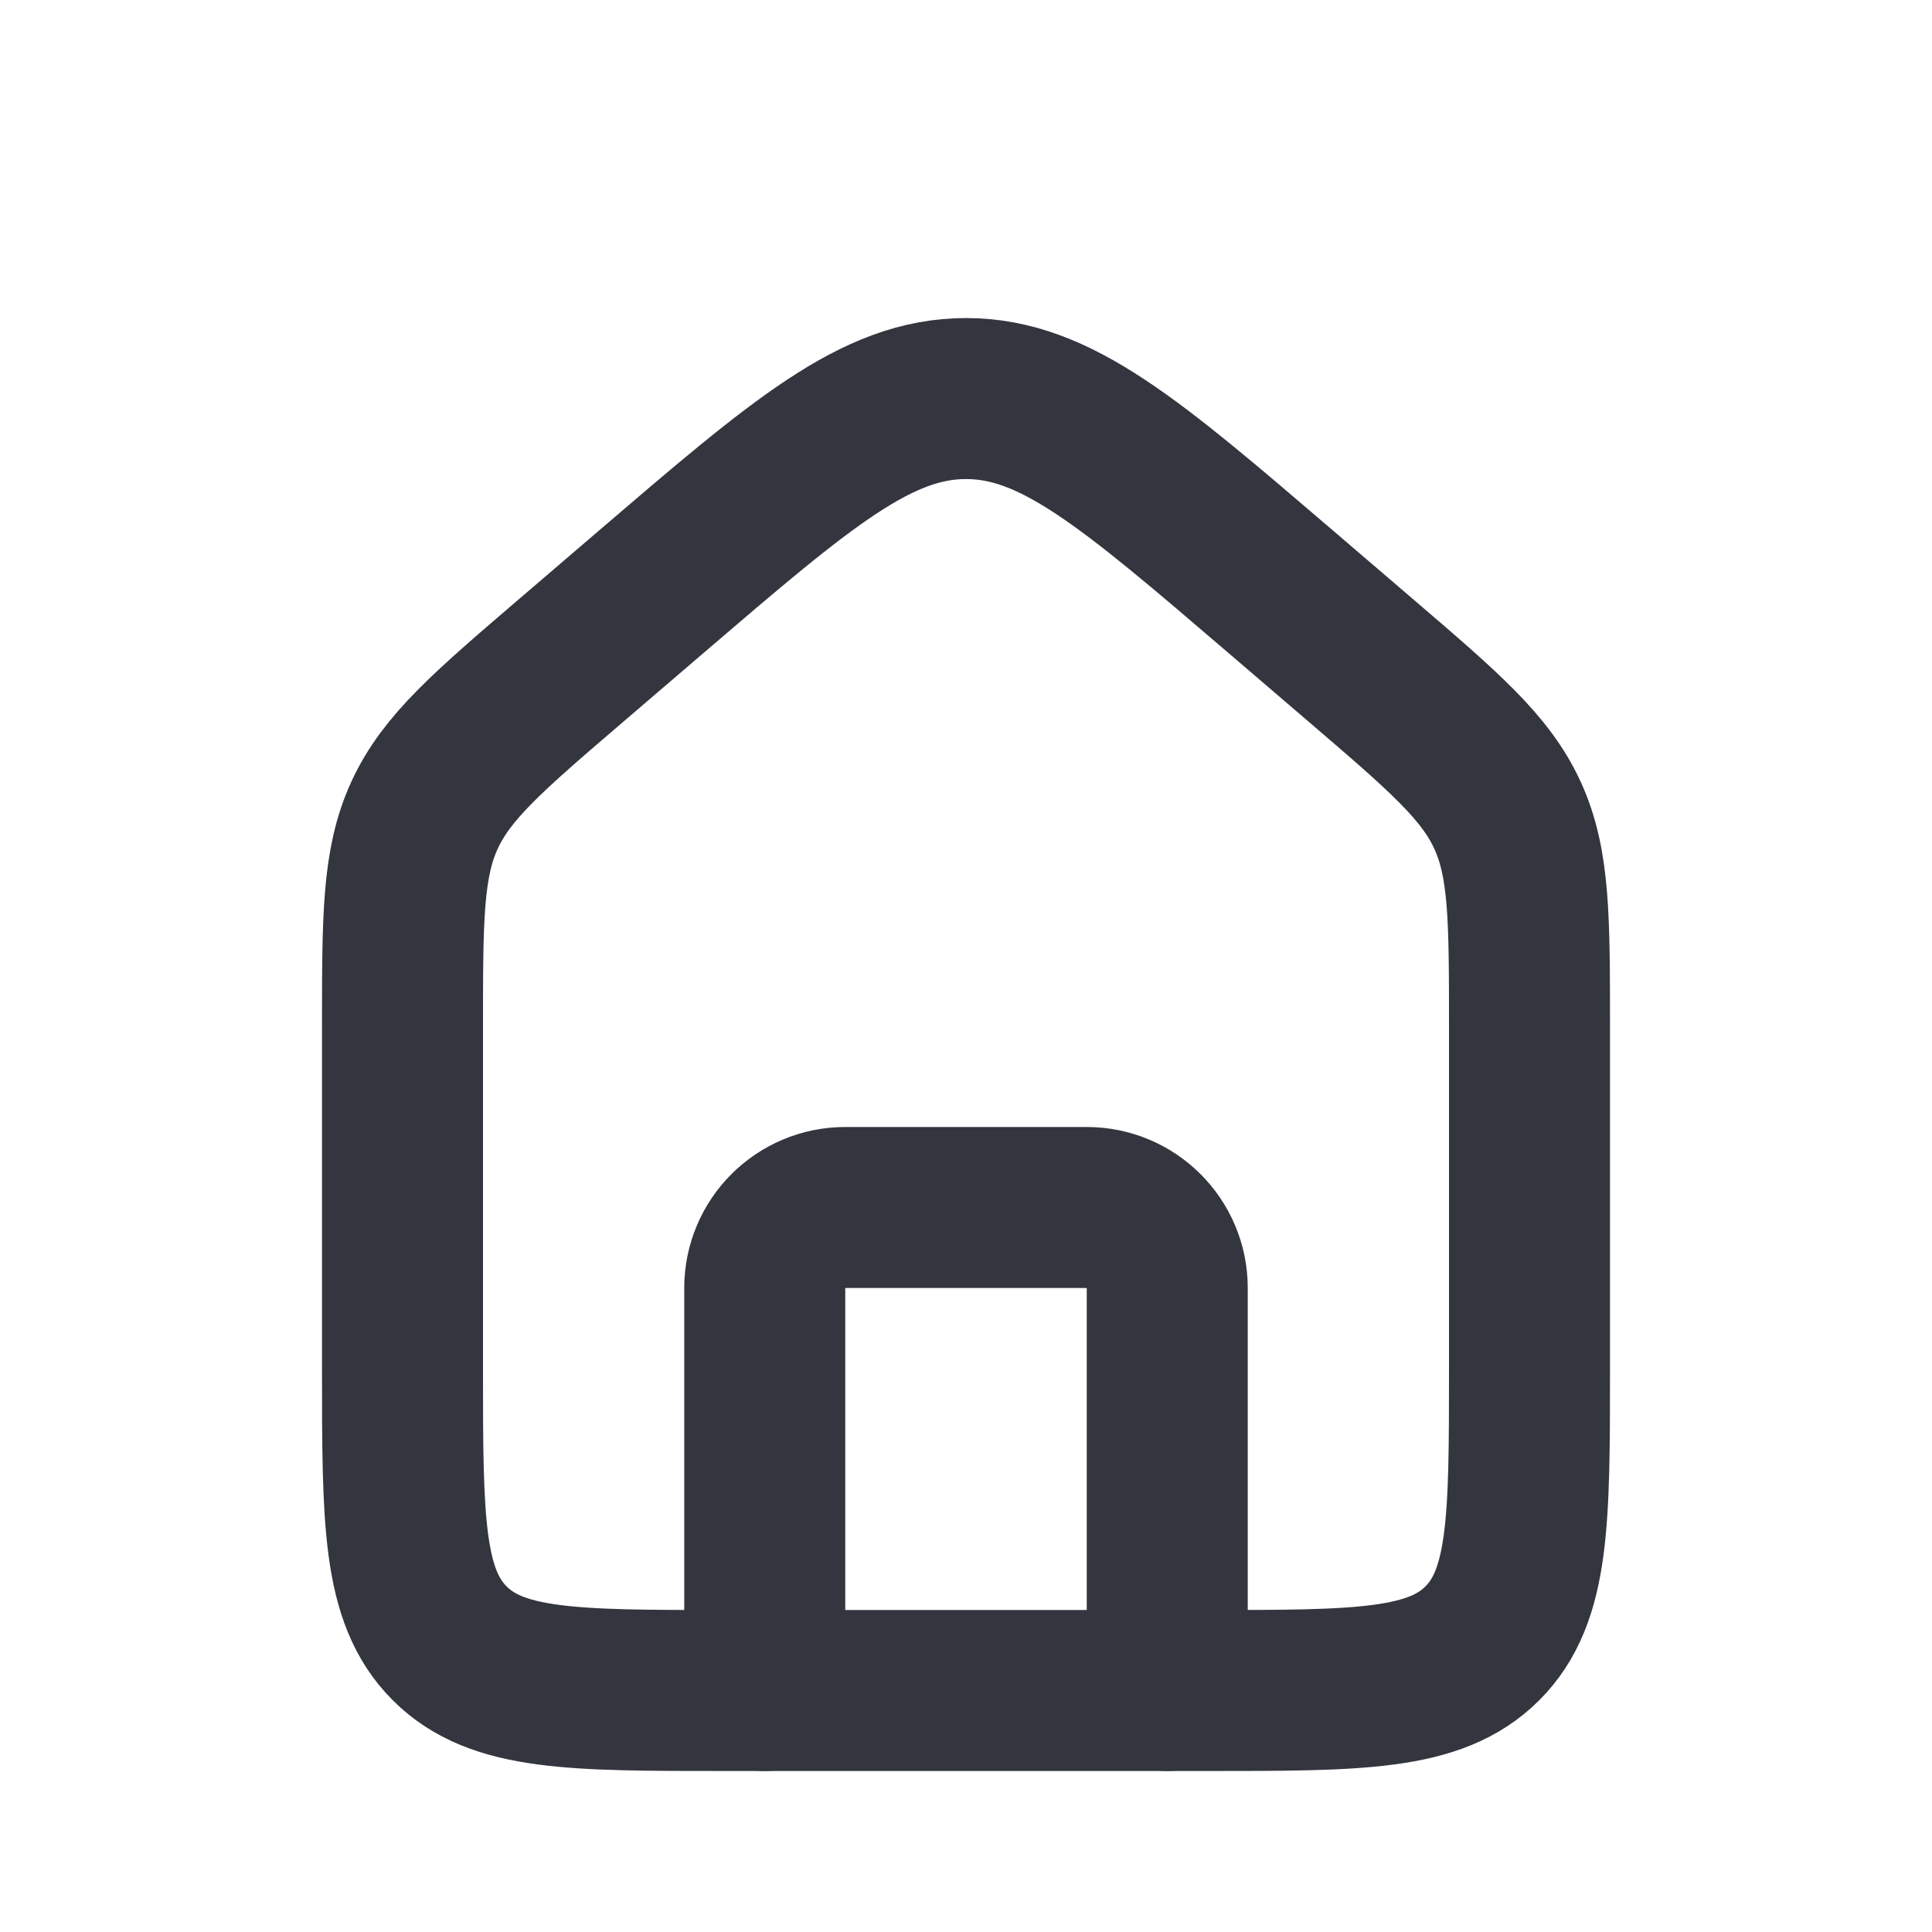
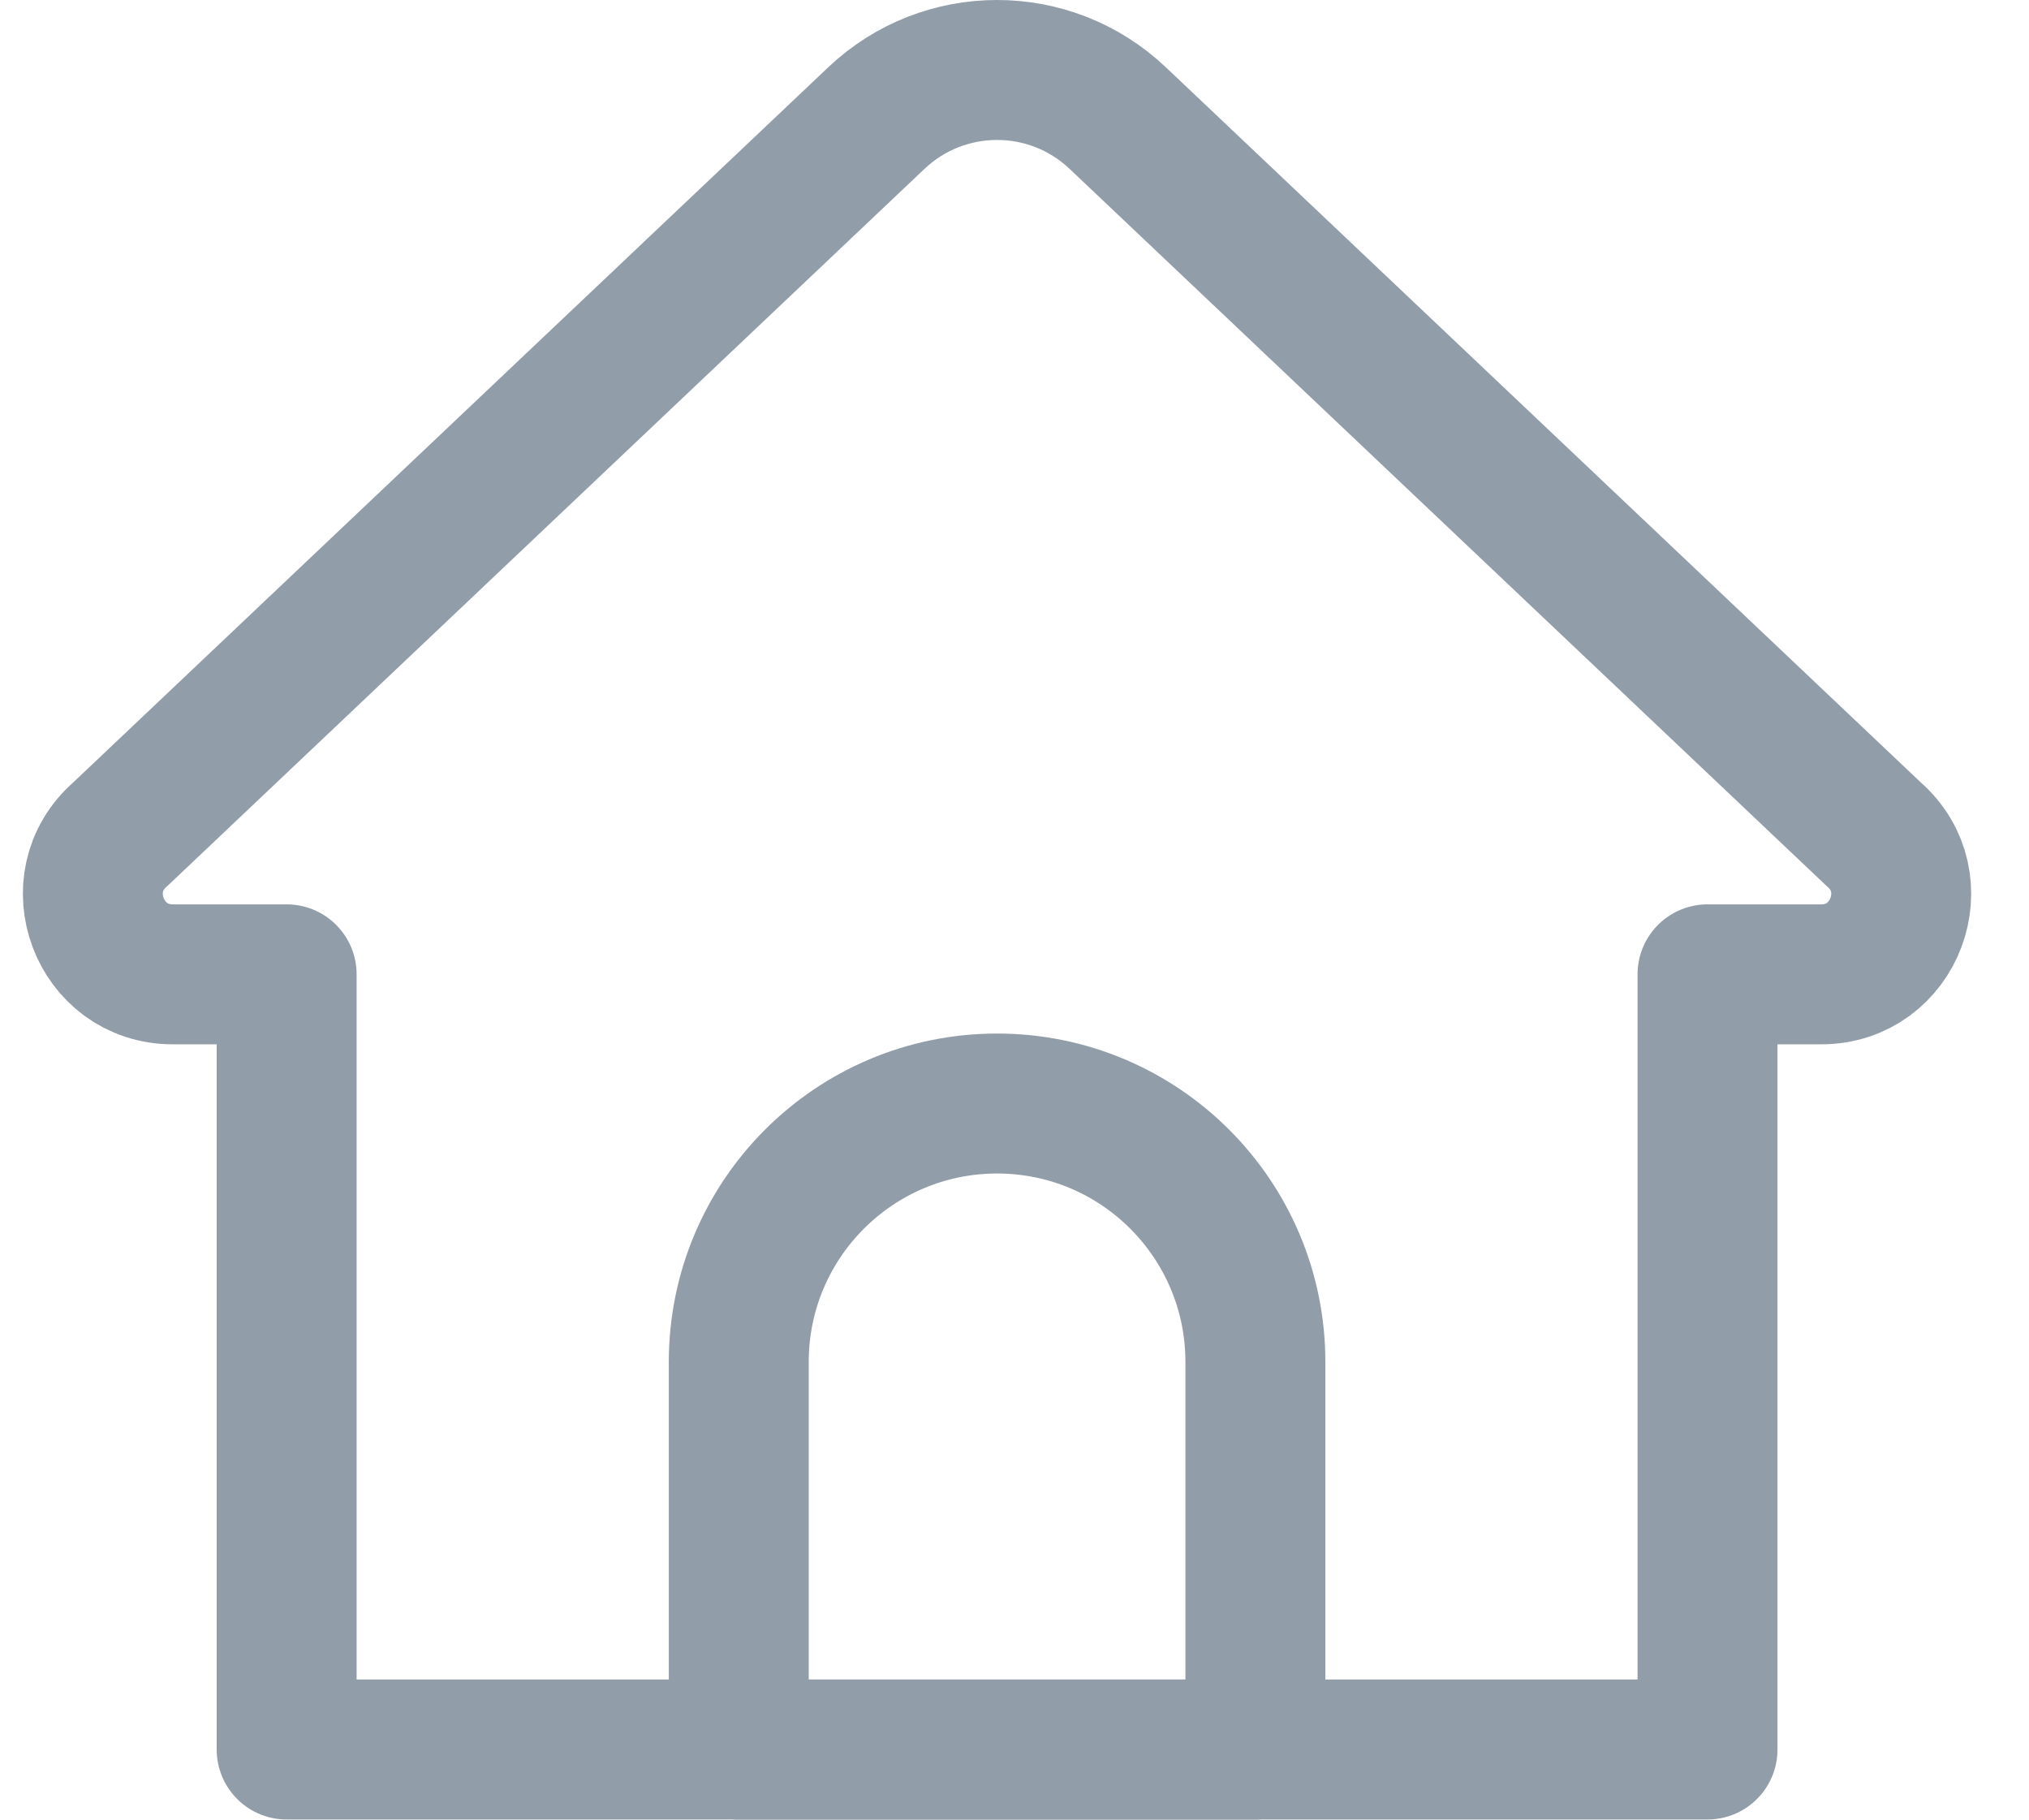
- <svg xmlns="http://www.w3.org/2000/svg" width="24" height="24" viewBox="0 0 24 24" fill="none">
-   <path d="M5 12.76C5 11.402 5 10.723 5.274 10.126C5.549 9.529 6.064 9.088 7.095 8.204L8.095 7.347C9.959 5.75 10.89 4.951 12 4.951C13.11 4.951 14.041 5.75 15.905 7.347L16.905 8.204C17.936 9.088 18.451 9.529 18.726 10.126C19 10.723 19 11.402 19 12.76V17C19 18.886 19 19.828 18.414 20.414C17.828 21 16.886 21 15 21H9C7.114 21 6.172 21 5.586 20.414C5 19.828 5 18.886 5 17V12.76Z" stroke="#33363F" stroke-width="2" />
-   <path d="M14.5 21V16C14.5 15.448 14.052 15 13.5 15H10.5C9.948 15 9.5 15.448 9.5 16V21" stroke="#33363F" stroke-width="2" stroke-linecap="round" stroke-linejoin="round" />
+ <svg xmlns="http://www.w3.org/2000/svg" width="29" height="26" viewBox="0 0 29 26" fill="none">
+   <path d="M24.405 25H4.097V13.923H2.468C1.417 13.923 0.927 12.613 1.718 11.922L12.526 1.687C13.493 0.771 15.008 0.771 15.975 1.687L26.782 11.922C27.574 12.612 27.084 13.923 26.032 13.923H24.405V25Z" stroke="#919DA9" stroke-width="2" stroke-miterlimit="10" stroke-linecap="round" stroke-linejoin="round" />
+   <path d="M17.943 25H10.559V19.462C10.559 17.422 12.212 15.769 14.251 15.769C16.29 15.769 17.943 17.422 17.943 19.462V25Z" stroke="#919DA9" stroke-width="2" stroke-miterlimit="10" stroke-linecap="round" stroke-linejoin="round" />
</svg>
